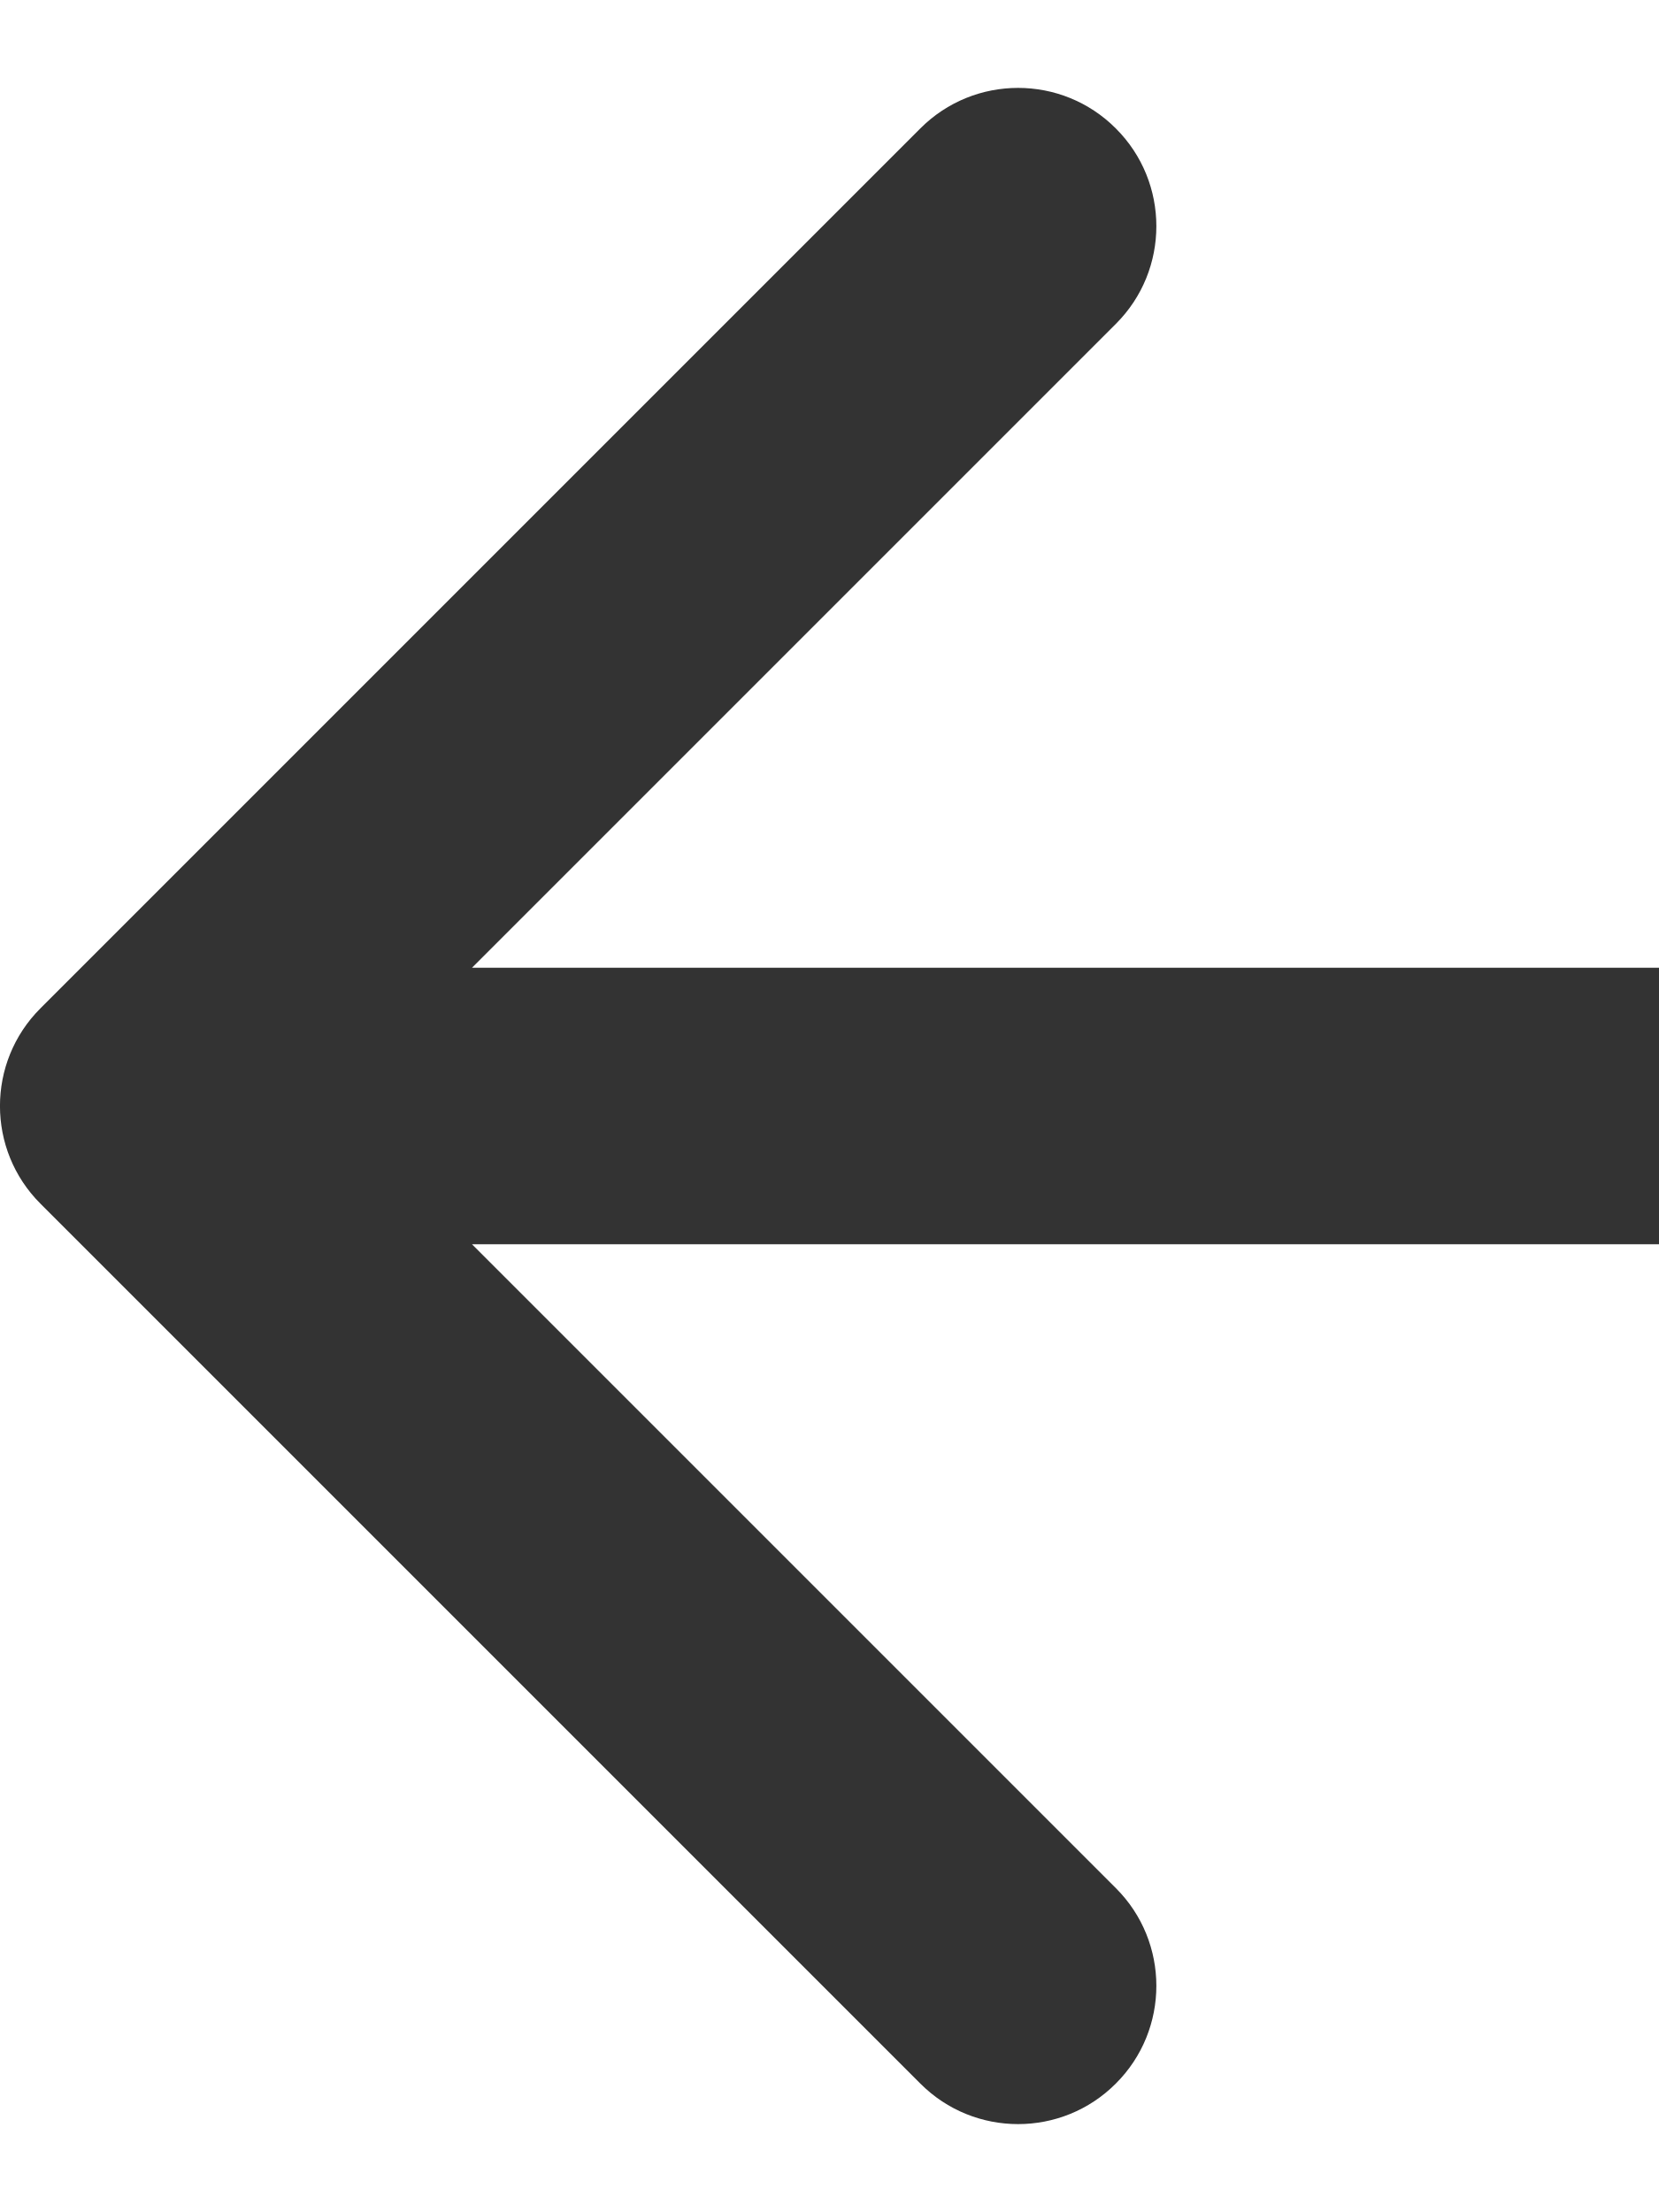
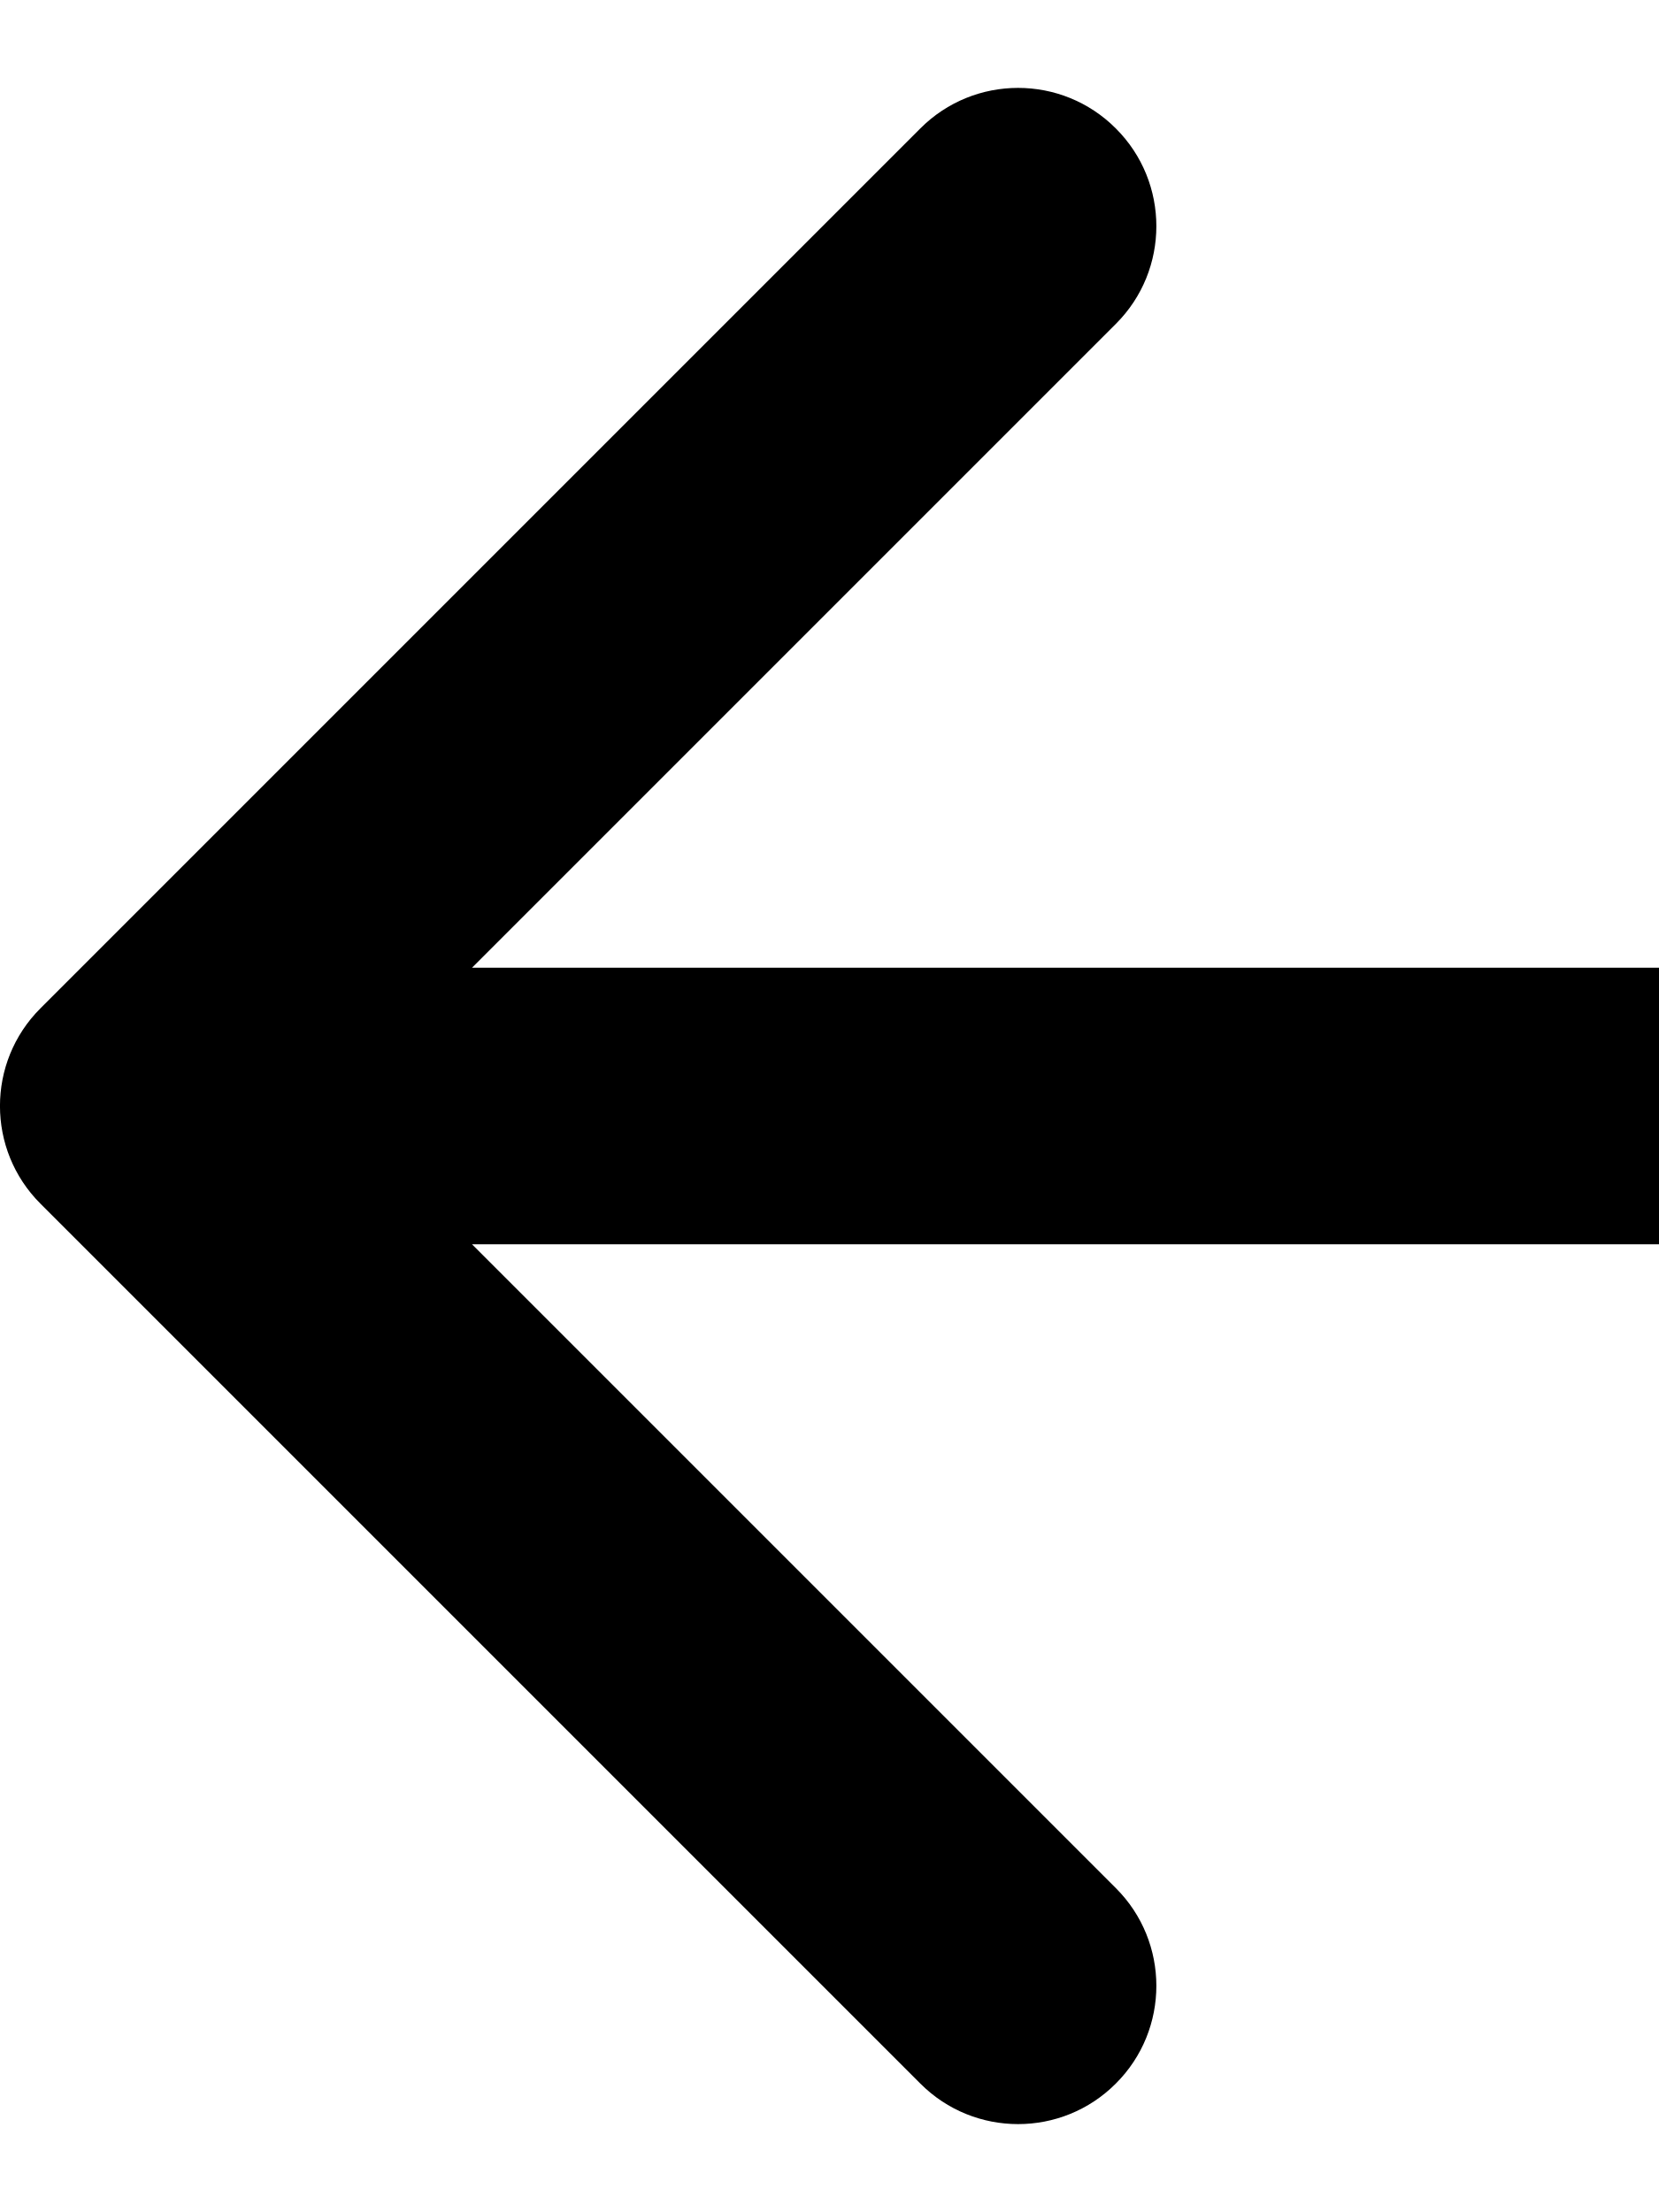
<svg xmlns="http://www.w3.org/2000/svg" width="12" height="16" viewBox="0 0 12 16" fill="none">
-   <path d="M0.293 7.293C-0.098 7.683 -0.098 8.317 0.293 8.707L6.657 15.071C7.047 15.462 7.681 15.462 8.071 15.071C8.462 14.681 8.462 14.047 8.071 13.657L2.414 8L8.071 2.343C8.462 1.953 8.462 1.319 8.071 0.929C7.681 0.538 7.047 0.538 6.657 0.929L0.293 7.293ZM12 7L1 7V9L12 9V7Z" fill="#333333" />
+   <path d="M0.293 7.293C-0.098 7.683 -0.098 8.317 0.293 8.707L6.657 15.071C7.047 15.462 7.681 15.462 8.071 15.071C8.462 14.681 8.462 14.047 8.071 13.657L2.414 8L8.071 2.343C8.462 1.953 8.462 1.319 8.071 0.929C7.681 0.538 7.047 0.538 6.657 0.929L0.293 7.293ZM12 7L1 7V9L12 9V7Z" fill="currentColor" />
</svg>
